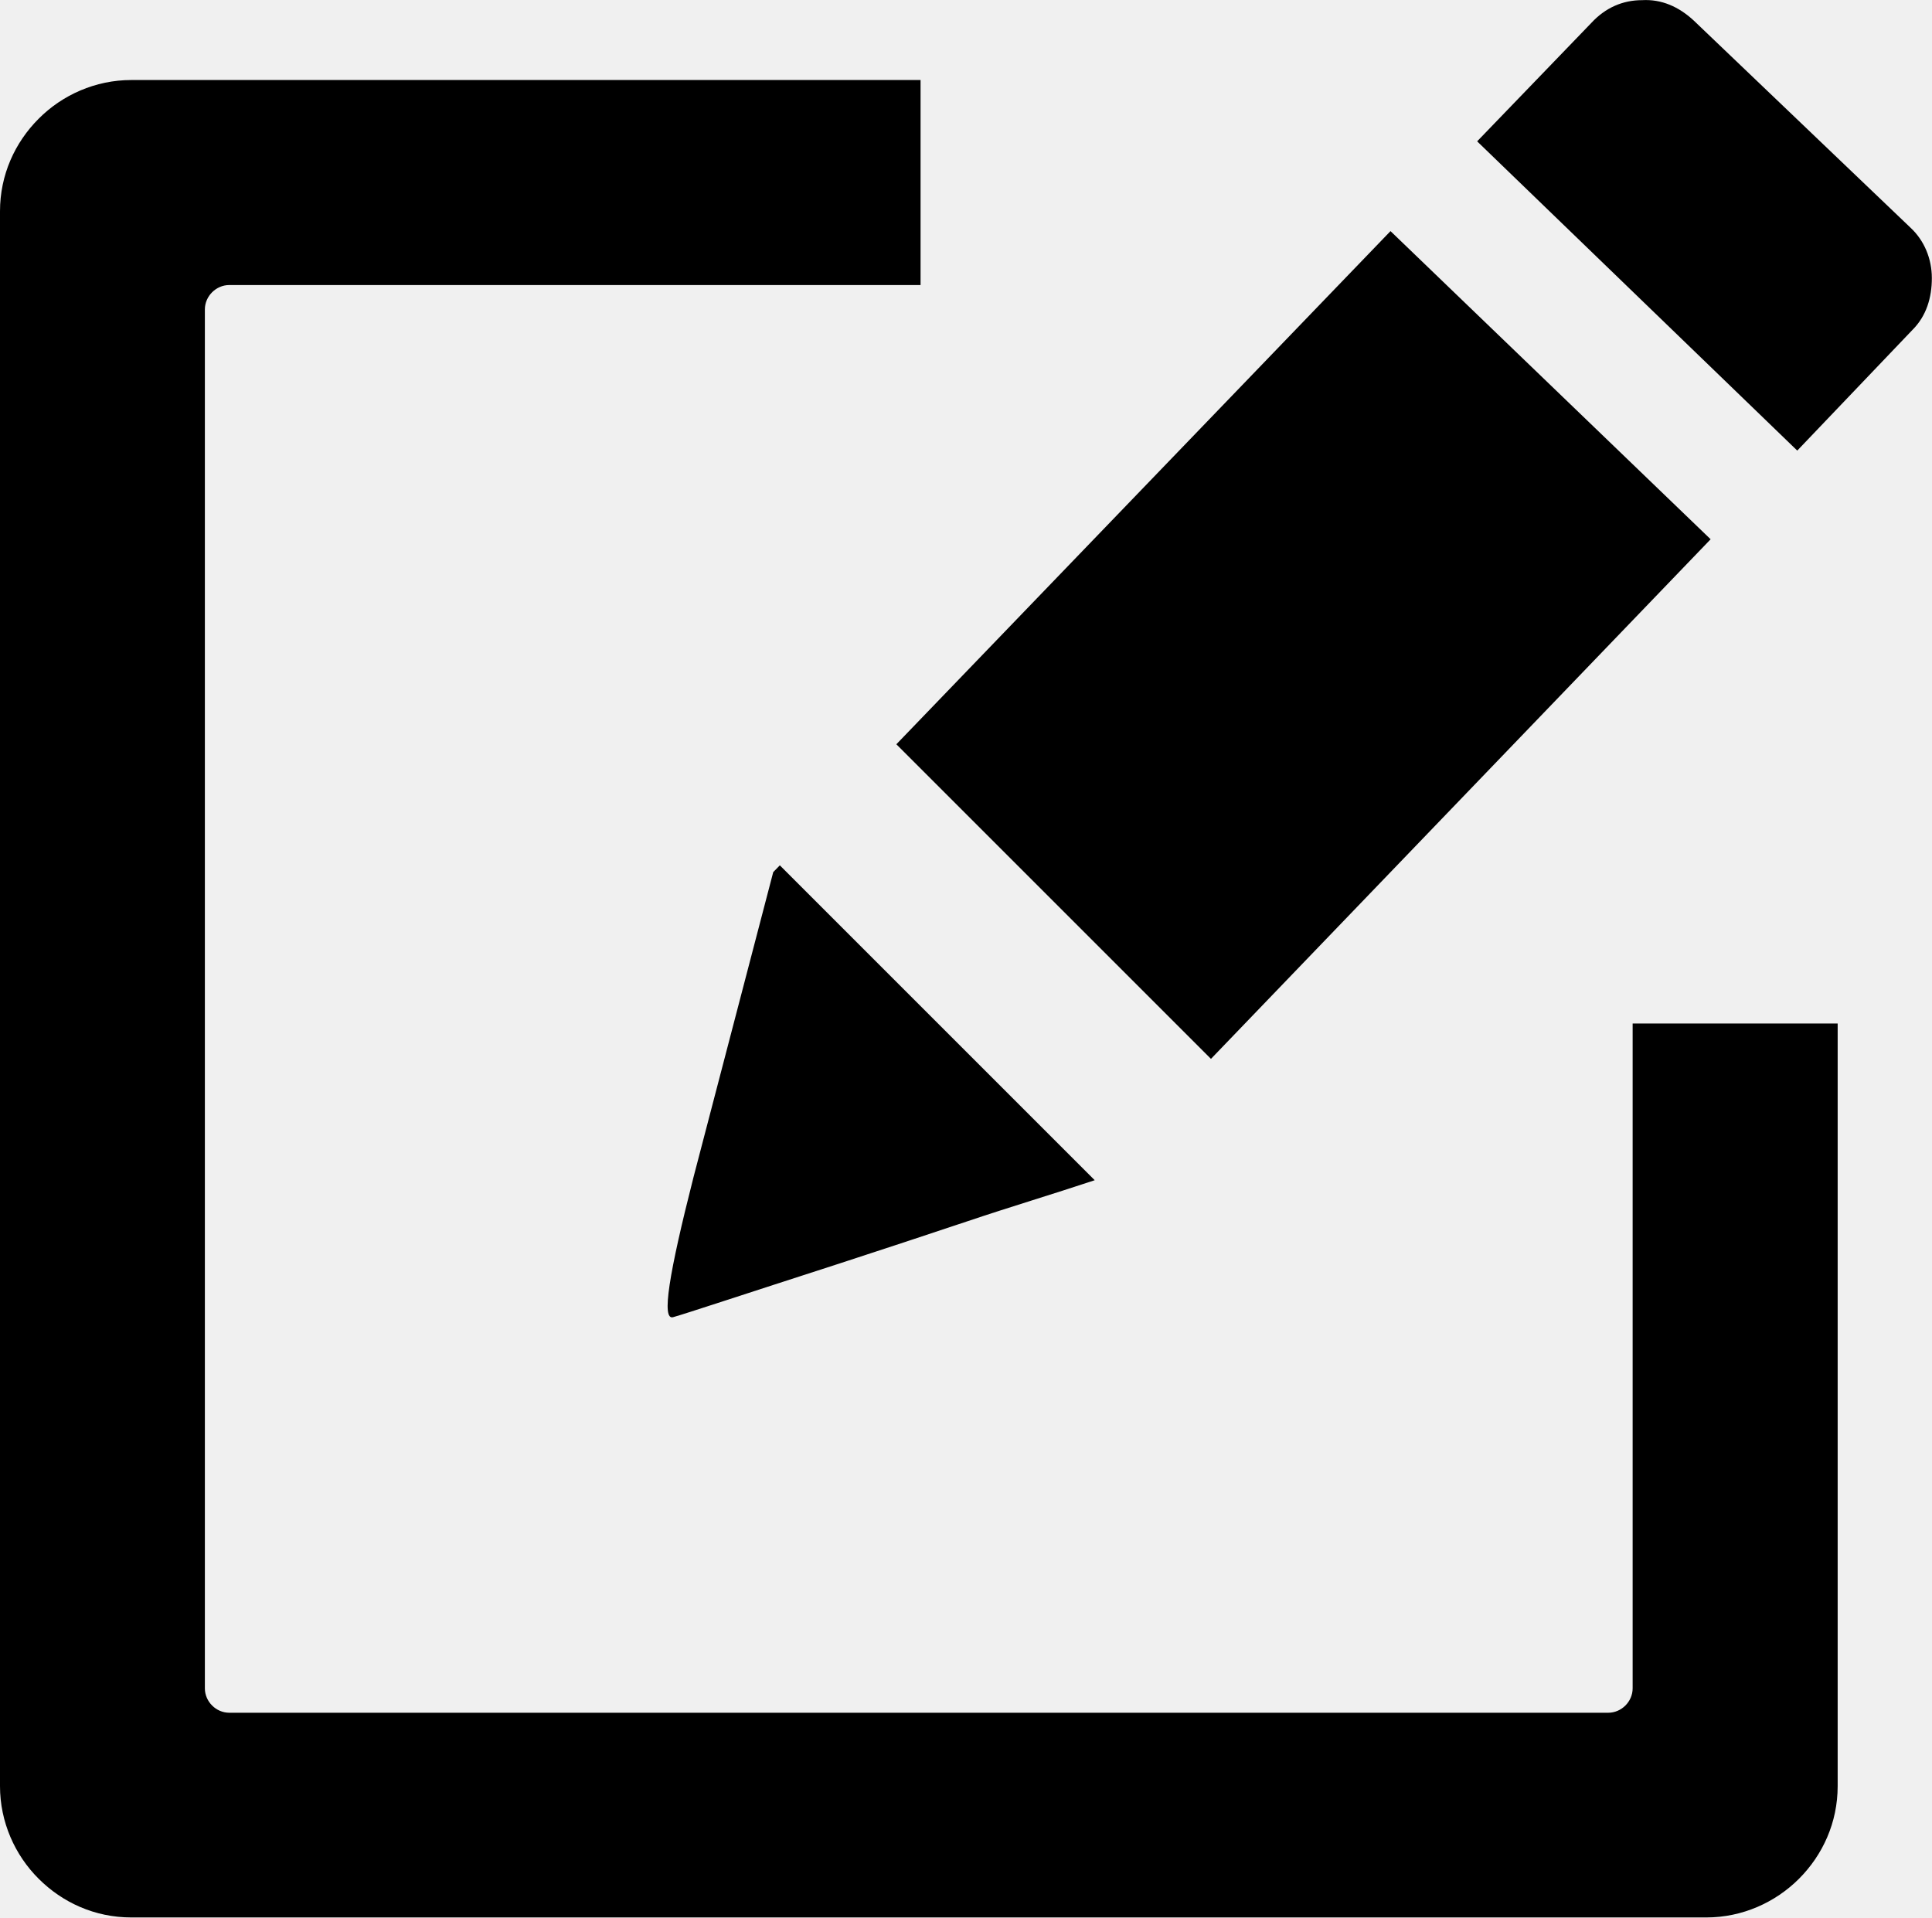
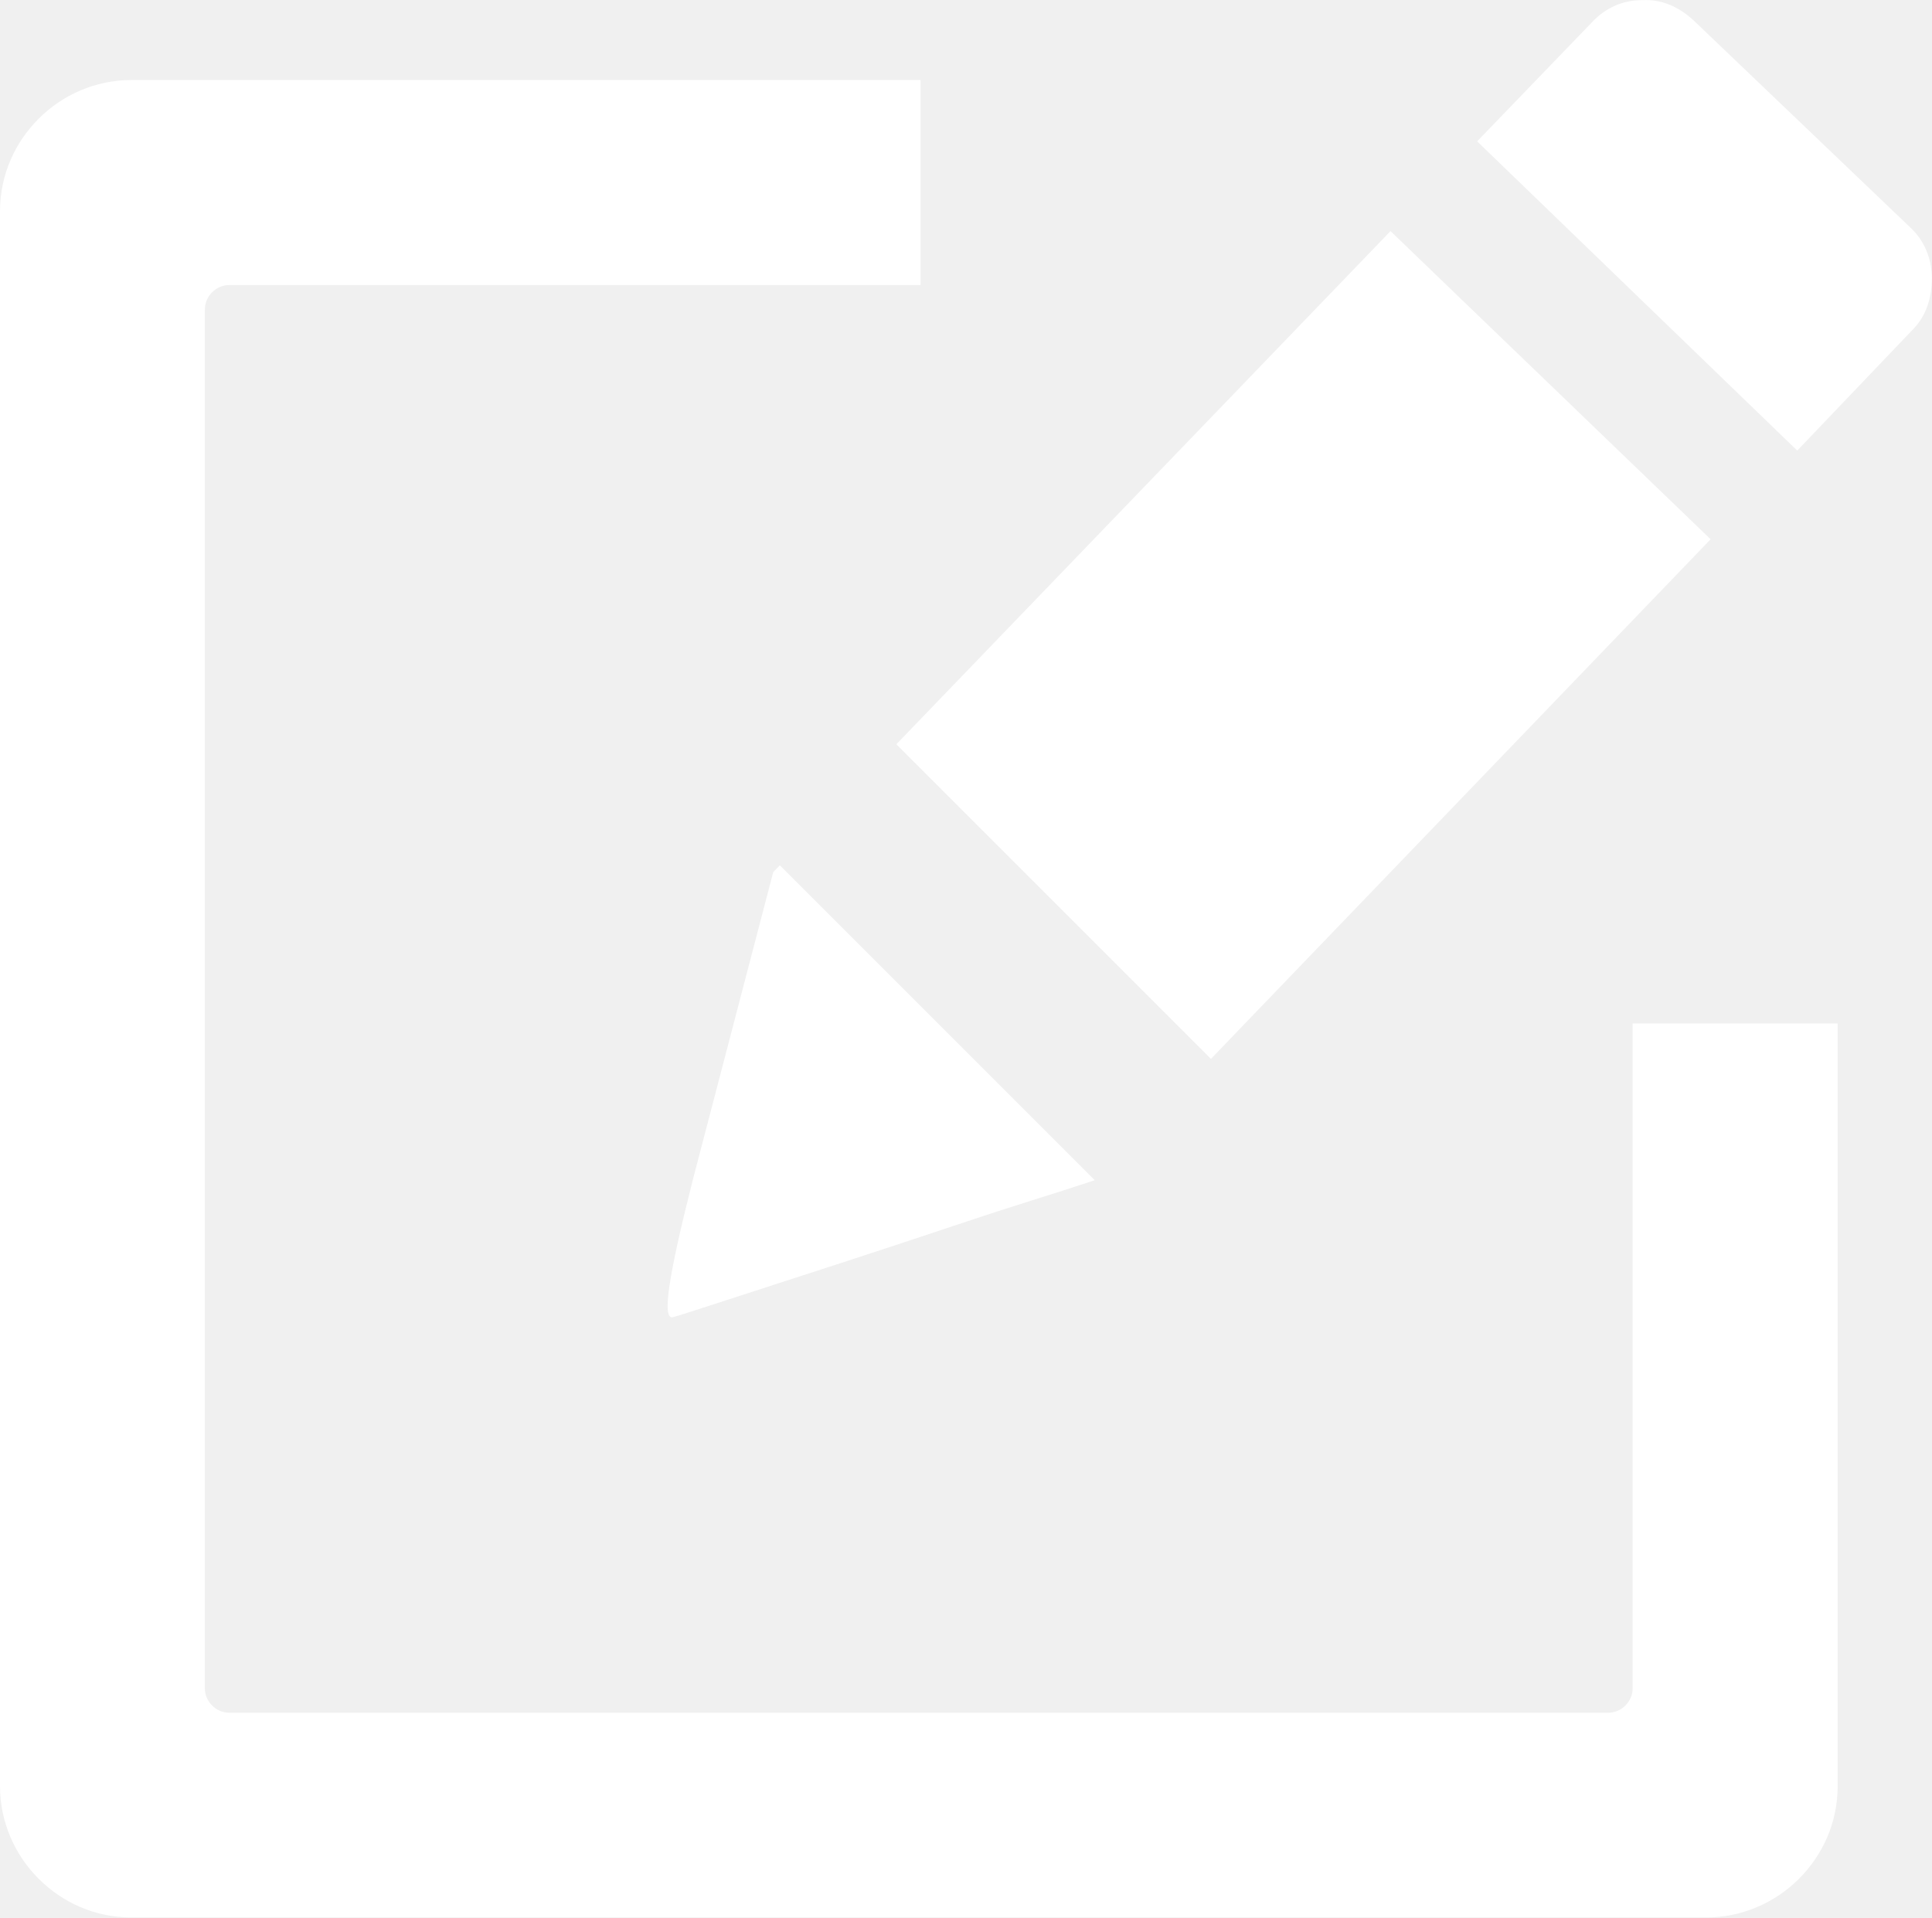
- <svg xmlns="http://www.w3.org/2000/svg" version="1.1" id="Layer_1" x="0px" y="0px" viewBox="0 0 122.88 121.96" xml:space="preserve">
-   <style type="text/css">.st0{fill-rule:evenodd;clip-rule:evenodd;}</style>
+ <svg xmlns="http://www.w3.org/2000/svg" version="1.1" id="Layer_1" fill="none" viewBox="0 0 122.88 121.96">
  <g>
-     <path class="st0" d="M107.73,1.31c-0.96-0.89-2.06-1.37-3.29-1.3c-1.23,0-2.33,0.48-3.22,1.44l-7.27,7.54l20.36,19.67l7.33-7.68 c0.89-0.89,1.23-2.06,1.23-3.29c0-1.23-0.48-2.4-1.37-3.22L107.73,1.31L107.73,1.31L107.73,1.31z M8.35,5.09h50.2v13.04H14.58 c-0.42,0-0.81,0.18-1.09,0.46c-0.28,0.28-0.46,0.67-0.46,1.09v87.71c0,0.42,0.18,0.81,0.46,1.09c0.28,0.28,0.67,0.46,1.09,0.46 h87.71c0.42,0,0.81-0.18,1.09-0.46c0.28-0.28,0.46-0.67,0.46-1.09V65.1h13.04v48.51c0,2.31-0.95,4.38-2.46,5.89 c-1.51,1.51-3.61,2.46-5.89,2.46H8.35c-2.32,0-4.38-0.95-5.89-2.46C0.95,118,0,115.89,0,113.61V13.44c0-2.32,0.95-4.38,2.46-5.89 C3.96,6.04,6.07,5.09,8.35,5.09L8.35,5.09z M69.62,75.07c-2.67,0.89-5.42,1.71-8.09,2.61c-2.67,0.89-5.35,1.78-8.09,2.67 c-6.38,2.06-9.87,3.22-10.63,3.43c-0.75,0.21-0.27-2.74,1.3-8.91l5.07-19.4l0.42-0.43l20.02,20.02L69.62,75.07L69.62,75.07 L69.62,75.07z M57.01,47.34L88.44,14.7l20.36,19.6L77.02,67.35L57.01,47.34L57.01,47.34z" />
+     <path fill="white" d="     M107.73,1.31c-0.96-0.89-2.06-1.37-3.29-1.3c-1.23,0-2.33,0.48-3.22,1.44l-7.27,7.54l20.36,19.67l7.33-7.68 c0.89-0.89,1.23-2.06,1.23-3.29c0-1.23-0.48-2.4-1.37-3.22     L107.73,1.31L107.73,1.31L107.73,1.31z M8.35,5.09h50.2v13.04H14.58 c-0.42,0-0.81,0.18-1.09,0.46c-0.28,0.28-0.46,0.67-0.46,1.09v87.71c0,0.42,0.18,0.81,0.46,1.09c0.28,0.28,0.67,0.46,1.09,0.46 h87.71c0.42,0,0.81-0.18,1.09-0.46c0.28-0.28,0.46-0.67,0.46-1.09     V65.1h13.04v48.51c0,2.31-0.95,4.38-2.46,5.89 c-1.51,1.51-3.61,2.46-5.89,2.46H8.35c-2.32,0-4.38-0.95-5.89-2.46     C0.95,118,0,115.89,0,113.61V13.44c0-2.32,0.95-4.38,2.46-5.89 C3.96,6.04,6.07,5.09,8.35,5.09L8.35,5.09     z     M69.62,75.07c-2.67,0.89-5.42,1.71-8.09,2.61c-2.67,0.89-5.35,1.78-8.09,2.67 c-6.38,2.06-9.87,3.22-10.63,3.43c-0.75,0.21-0.27-2.74,1.3-8.91l5.07-19.4l0.42-0.43l20.02,20.02     L69.62,75.07L69.62,75.07 L69.62,75.07     z     M57.01,47.34L88.44,14.7l20.36,19.6L77.02,67.35L57.01,47.34L57.01,47.34     z" />
  </g>
</svg>
